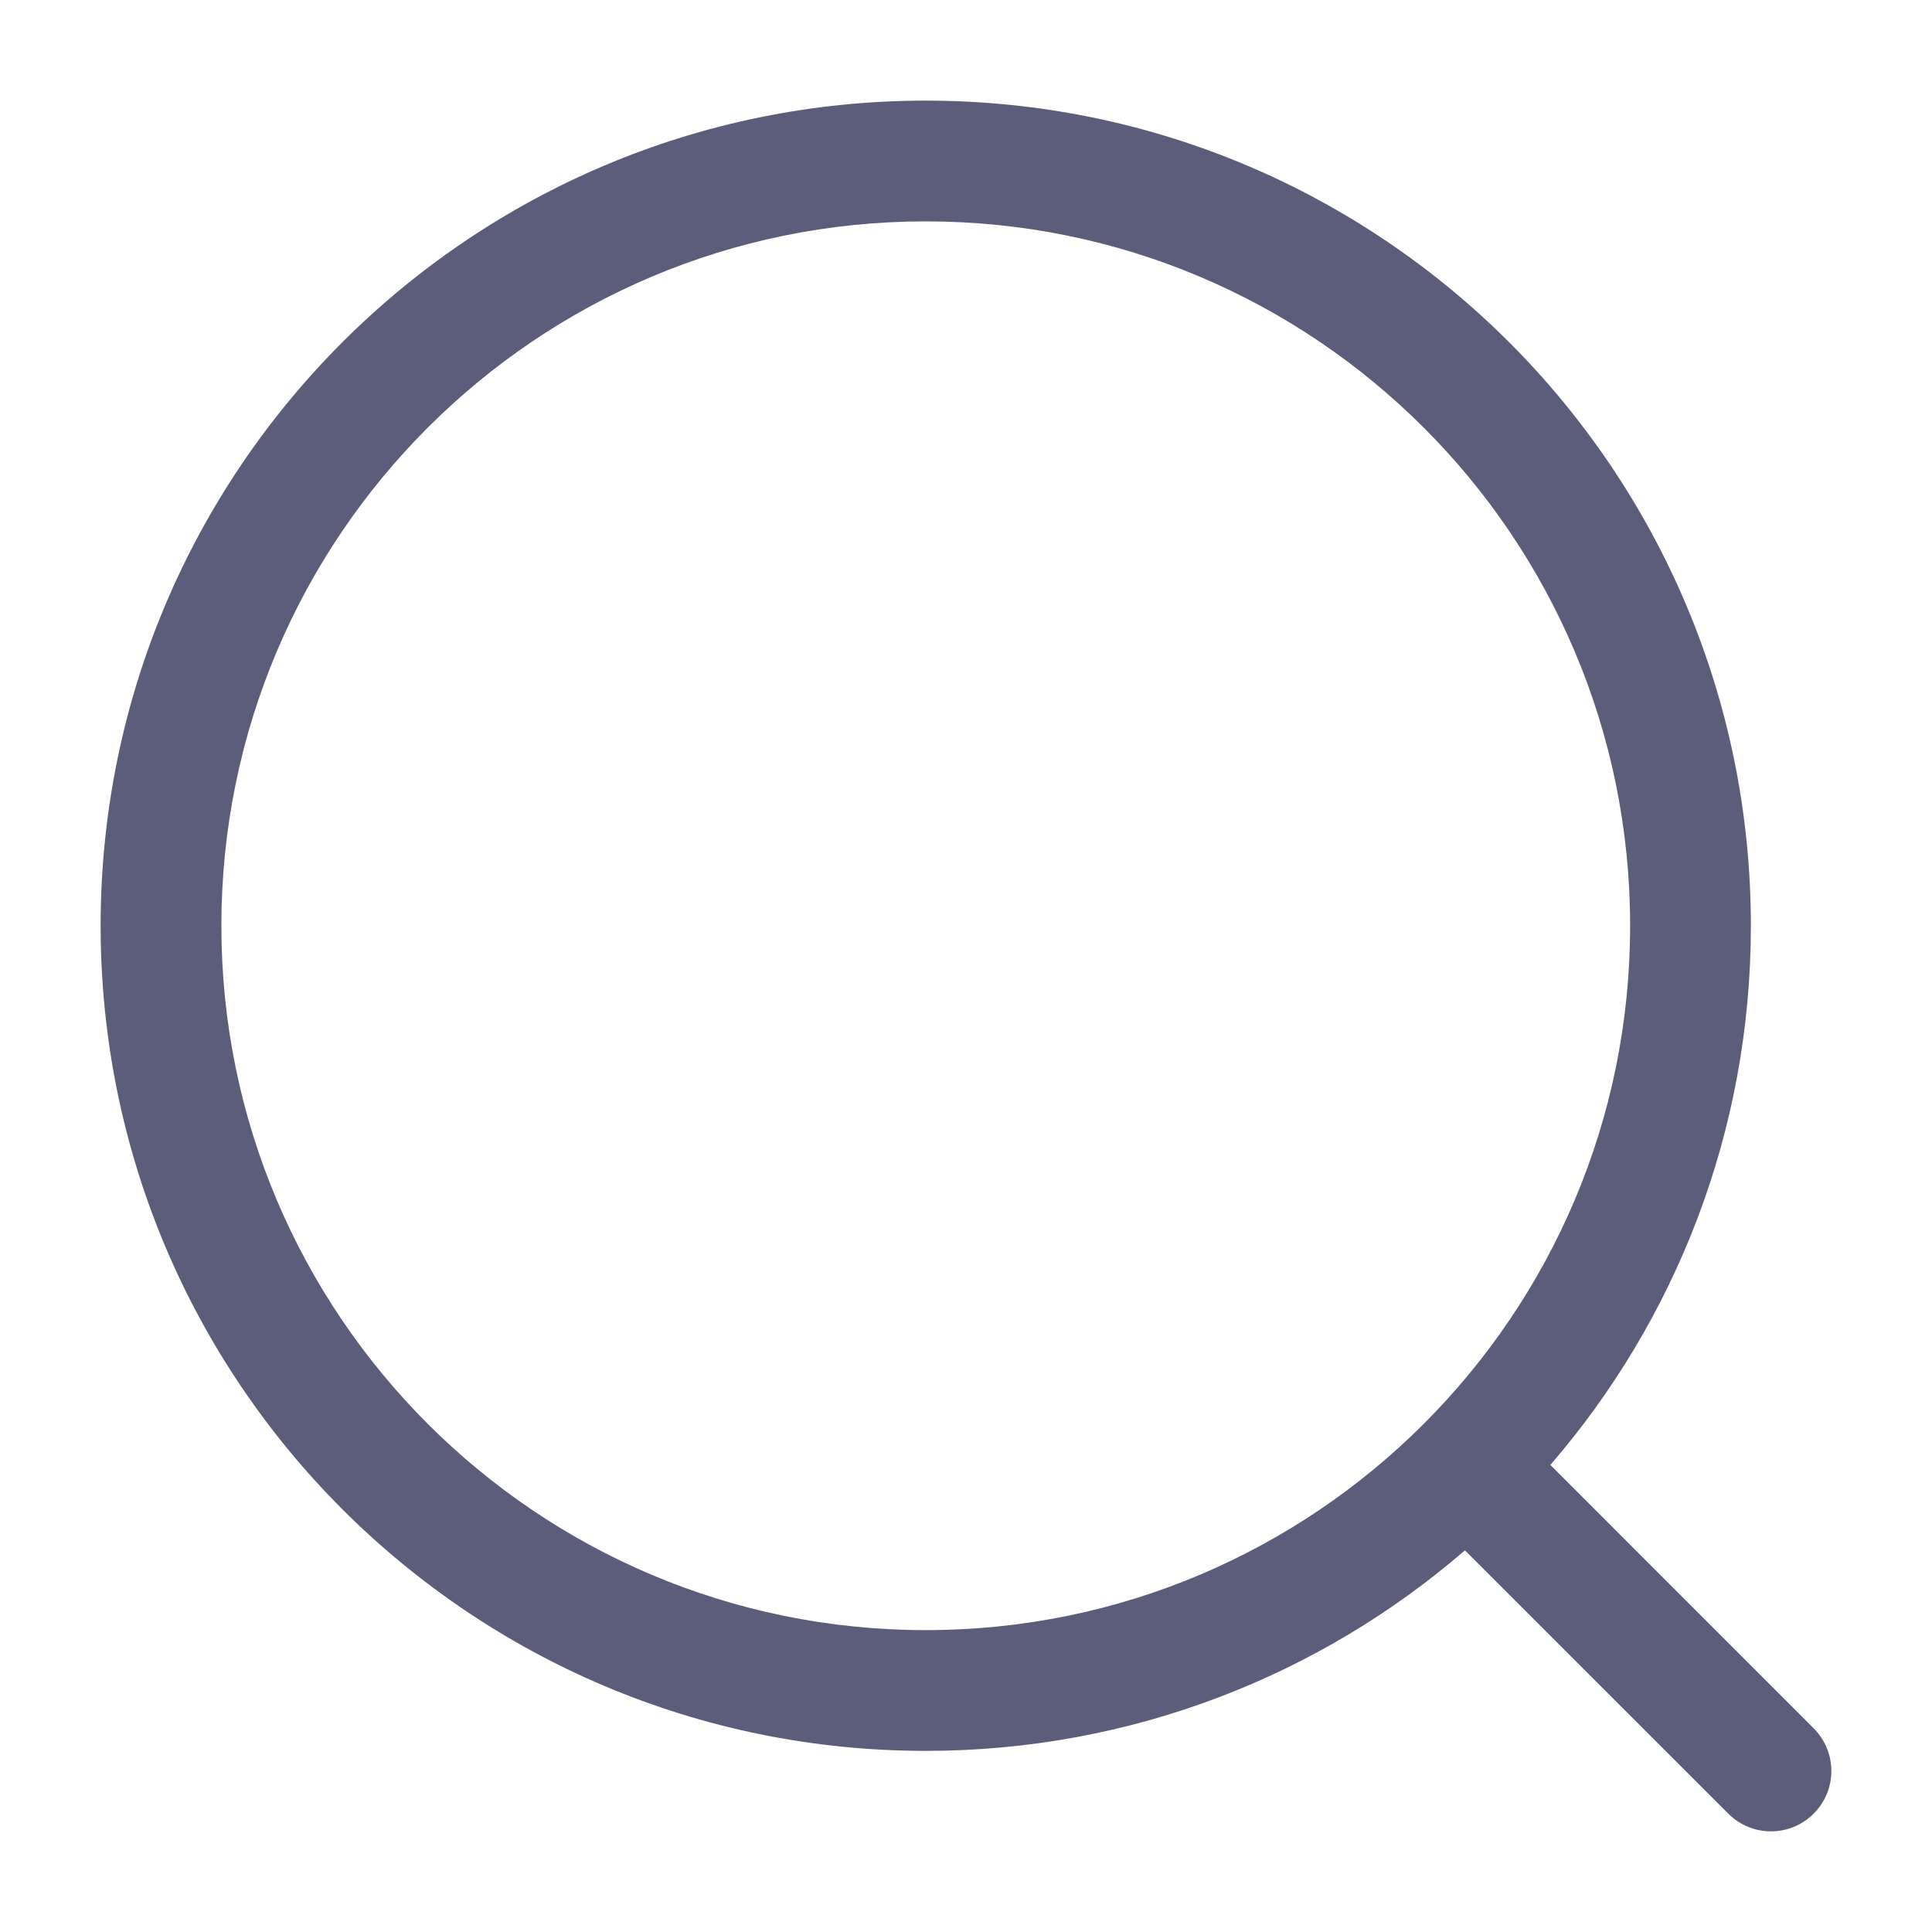
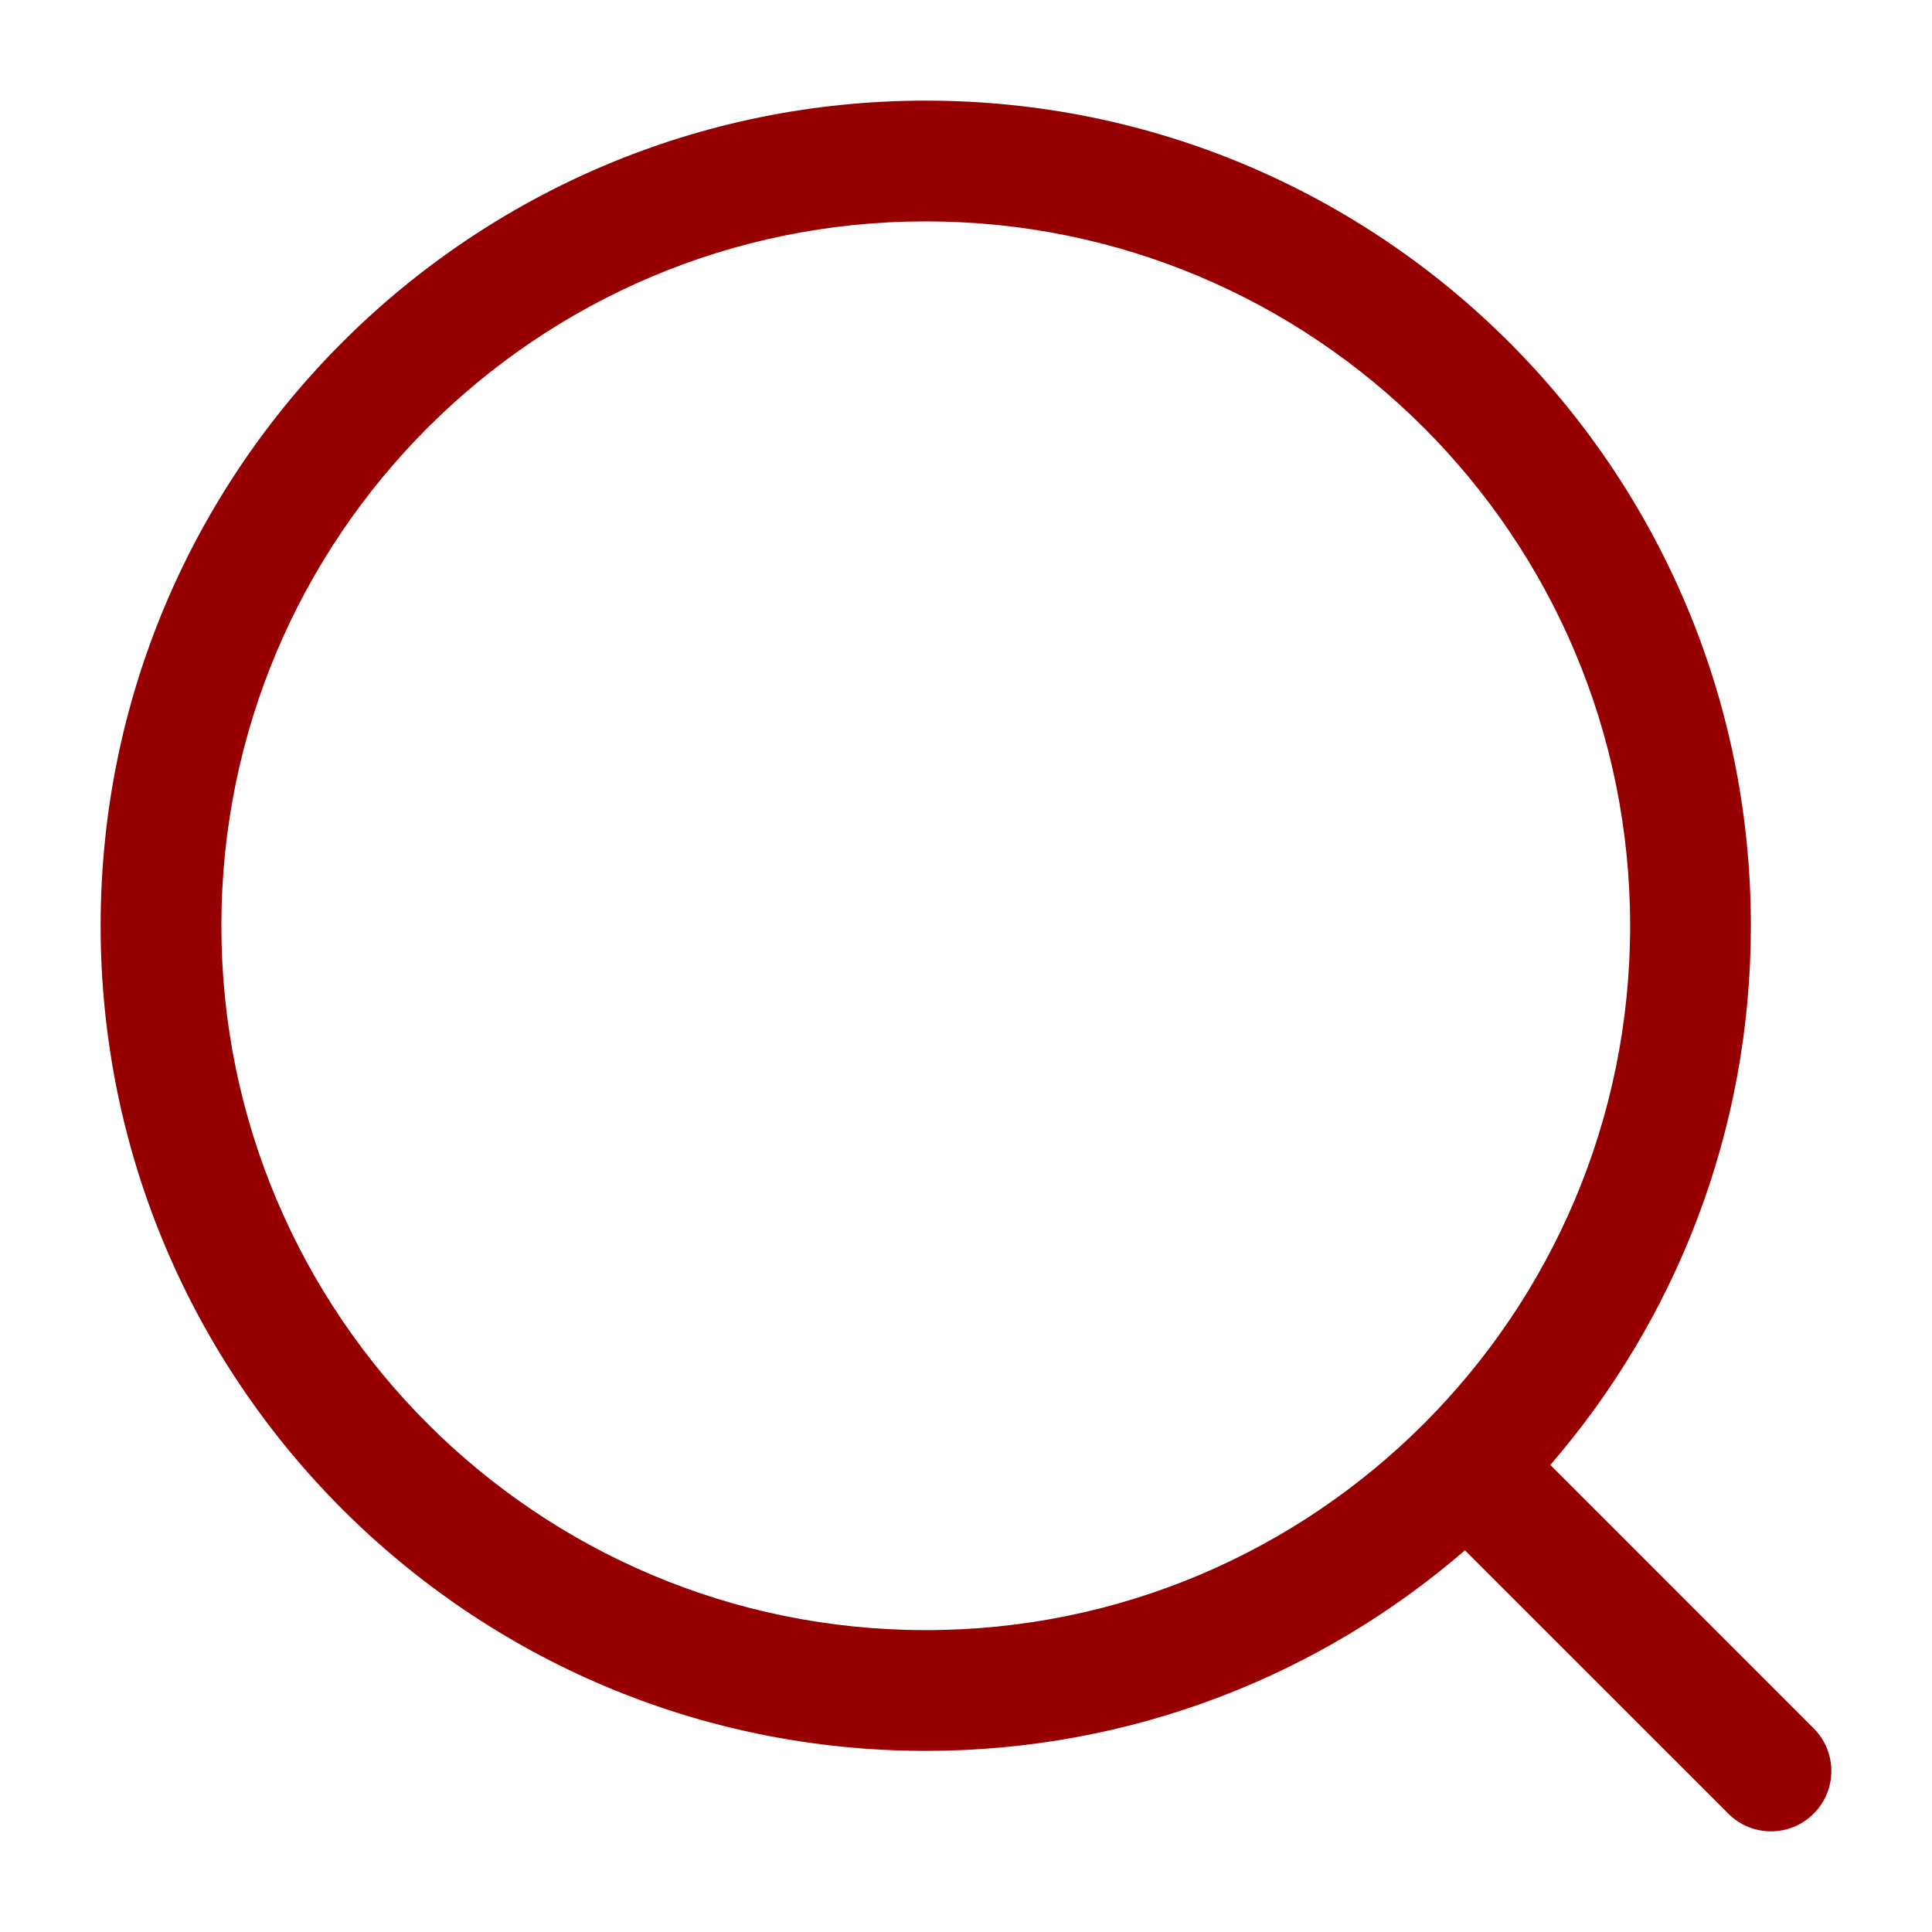
<svg xmlns="http://www.w3.org/2000/svg" width="24" height="24" viewBox="0 0 24 24" fill="none">
-   <path fill-rule="evenodd" clip-rule="evenodd" d="M11.5 2.75C6.668 2.75 2.75 6.668 2.75 11.5C2.75 16.332 6.668 20.25 11.5 20.25C16.332 20.25 20.25 16.332 20.25 11.5C20.25 6.668 16.332 2.75 11.5 2.75ZM1.25 11.5C1.25 5.839 5.839 1.25 11.5 1.25C17.161 1.25 21.75 5.839 21.75 11.5C21.75 14.06 20.811 16.402 19.259 18.198L22.53 21.47C22.823 21.763 22.823 22.237 22.53 22.53C22.237 22.823 21.763 22.823 21.47 22.53L18.198 19.259C16.402 20.811 14.06 21.75 11.5 21.75C5.839 21.75 1.25 17.161 1.25 11.5Z" fill="#5C5C7B" />
+   <path fill-rule="evenodd" clip-rule="evenodd" d="M11.5 2.75C6.668 2.75 2.75 6.668 2.75 11.5C2.75 16.332 6.668 20.25 11.5 20.25C16.332 20.25 20.25 16.332 20.25 11.5C20.25 6.668 16.332 2.75 11.5 2.75ZM1.25 11.5C1.25 5.839 5.839 1.25 11.5 1.25C17.161 1.25 21.75 5.839 21.75 11.5C21.75 14.06 20.811 16.402 19.259 18.198L22.53 21.47C22.823 21.763 22.823 22.237 22.53 22.53C22.237 22.823 21.763 22.823 21.47 22.53L18.198 19.259C16.402 20.811 14.06 21.75 11.5 21.75C5.839 21.75 1.25 17.161 1.25 11.5Z" fill="#960000" />
</svg>
